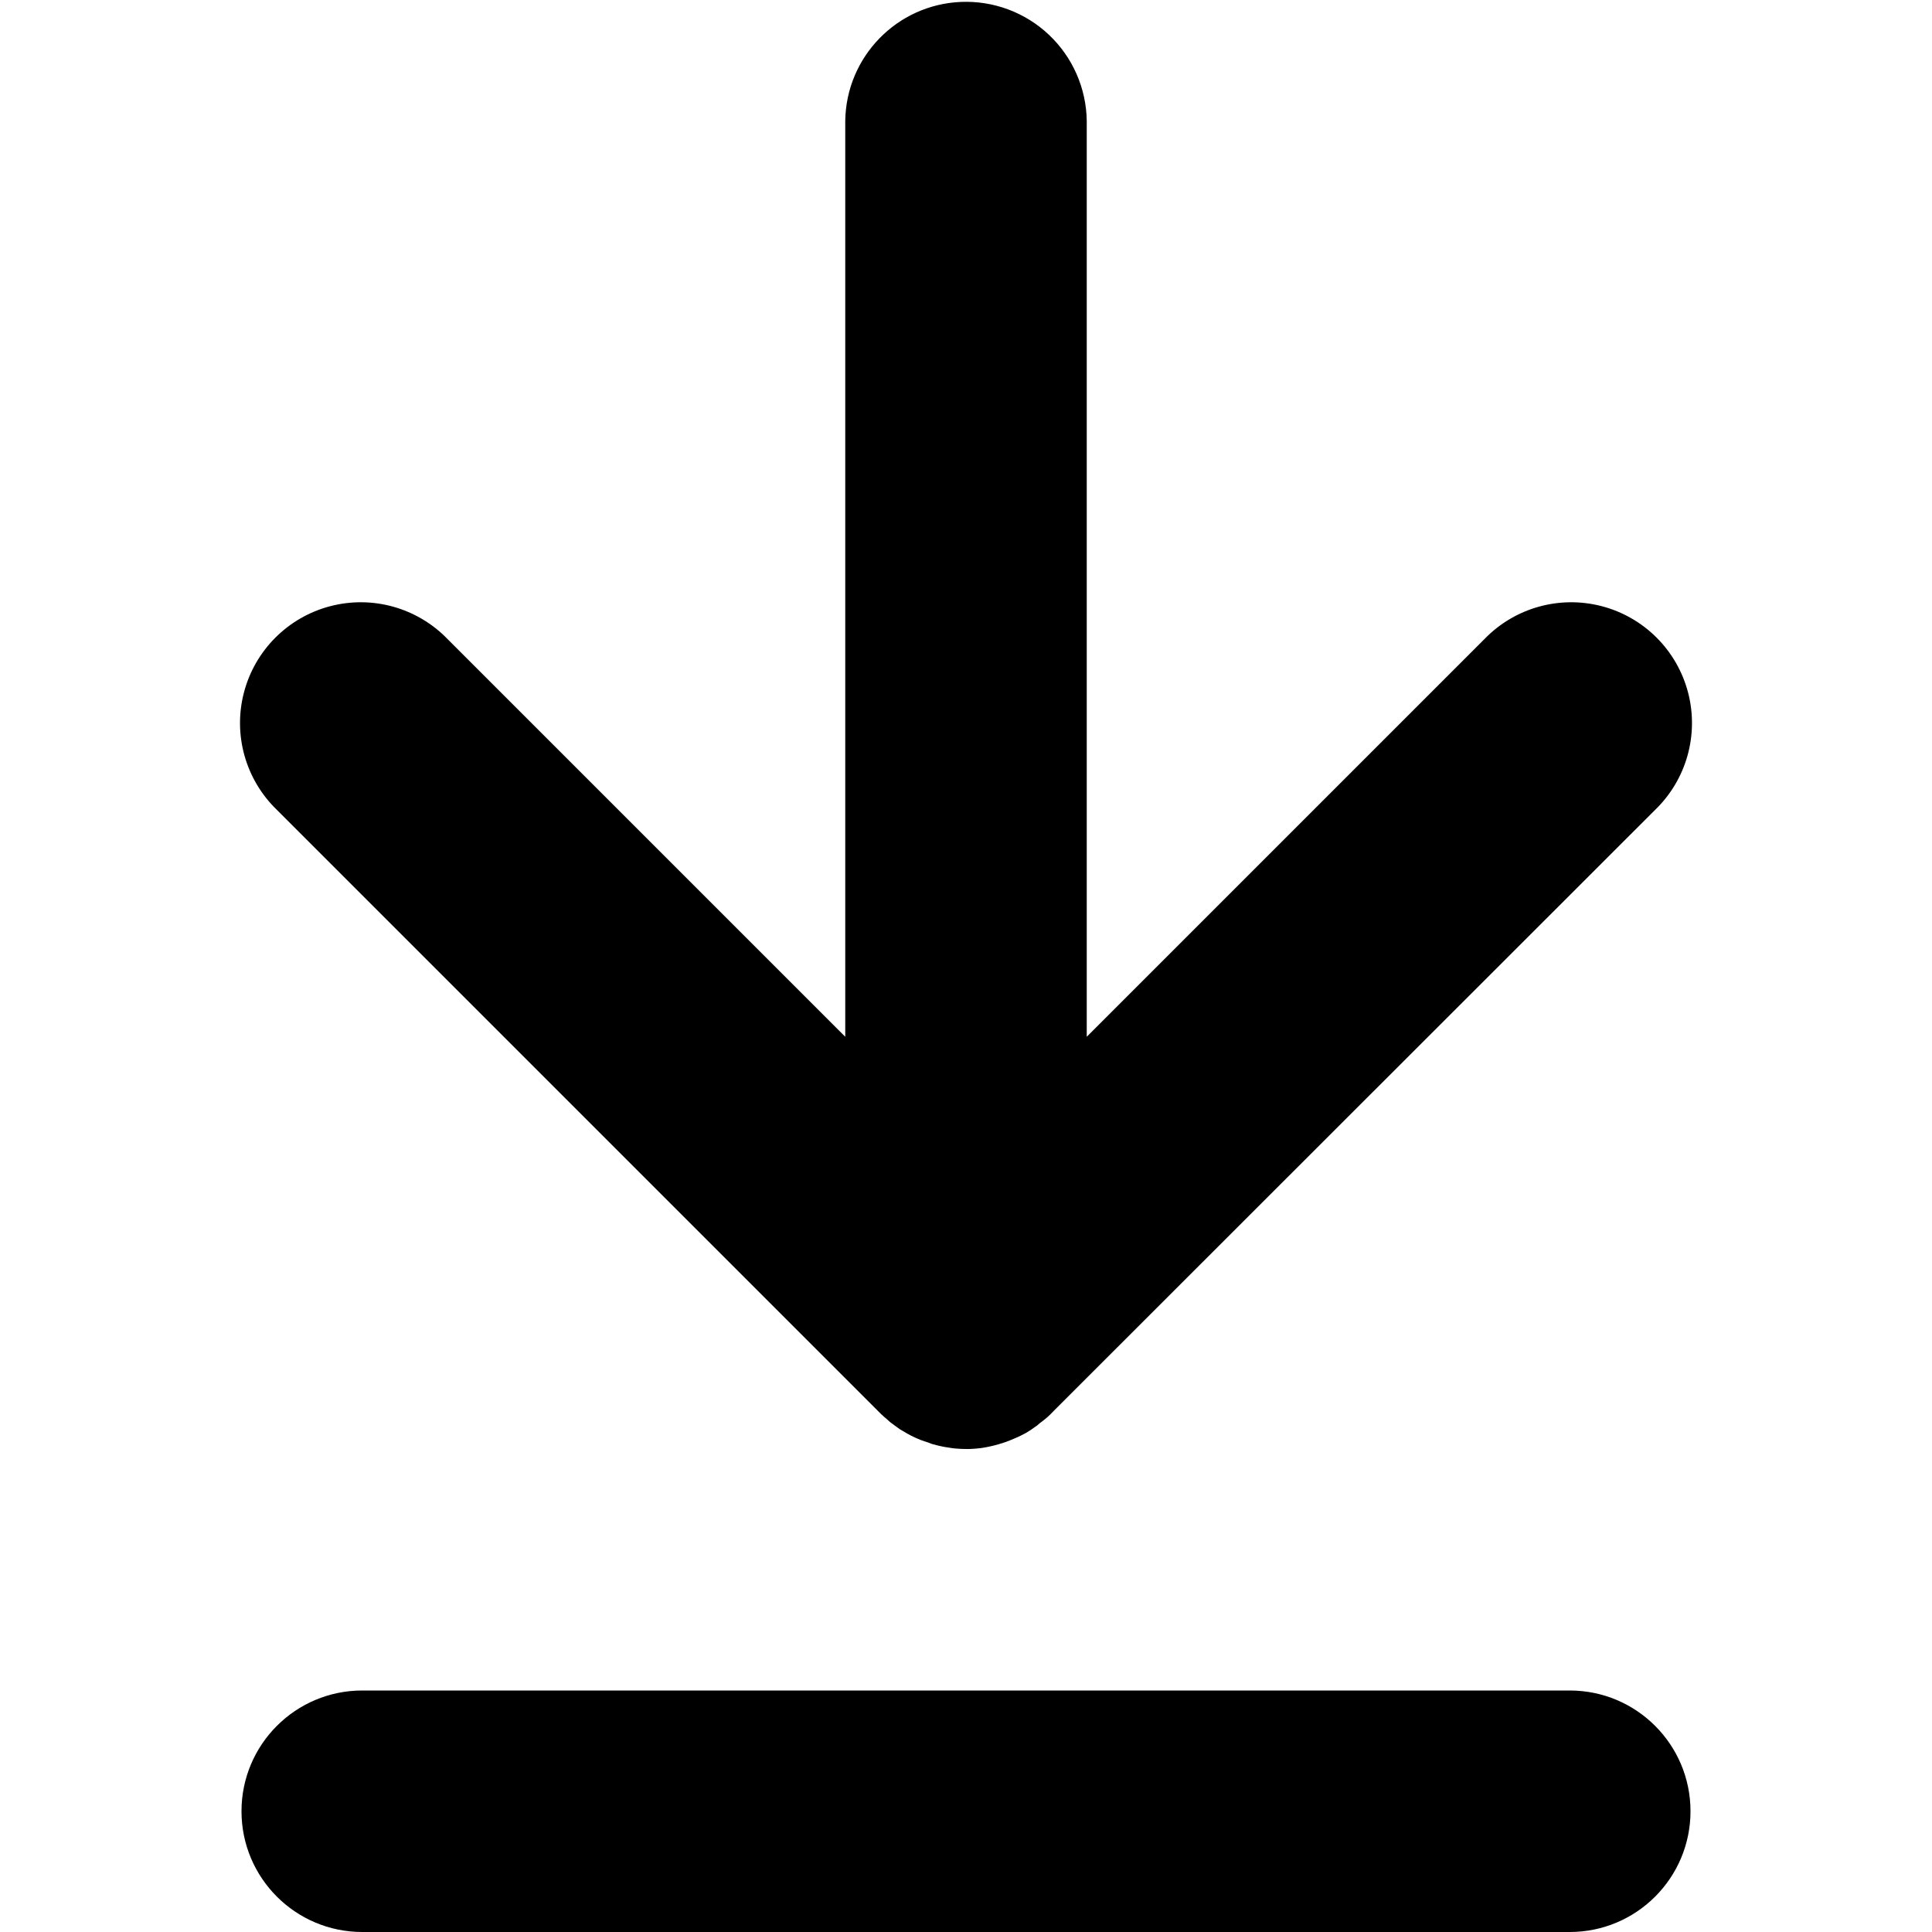
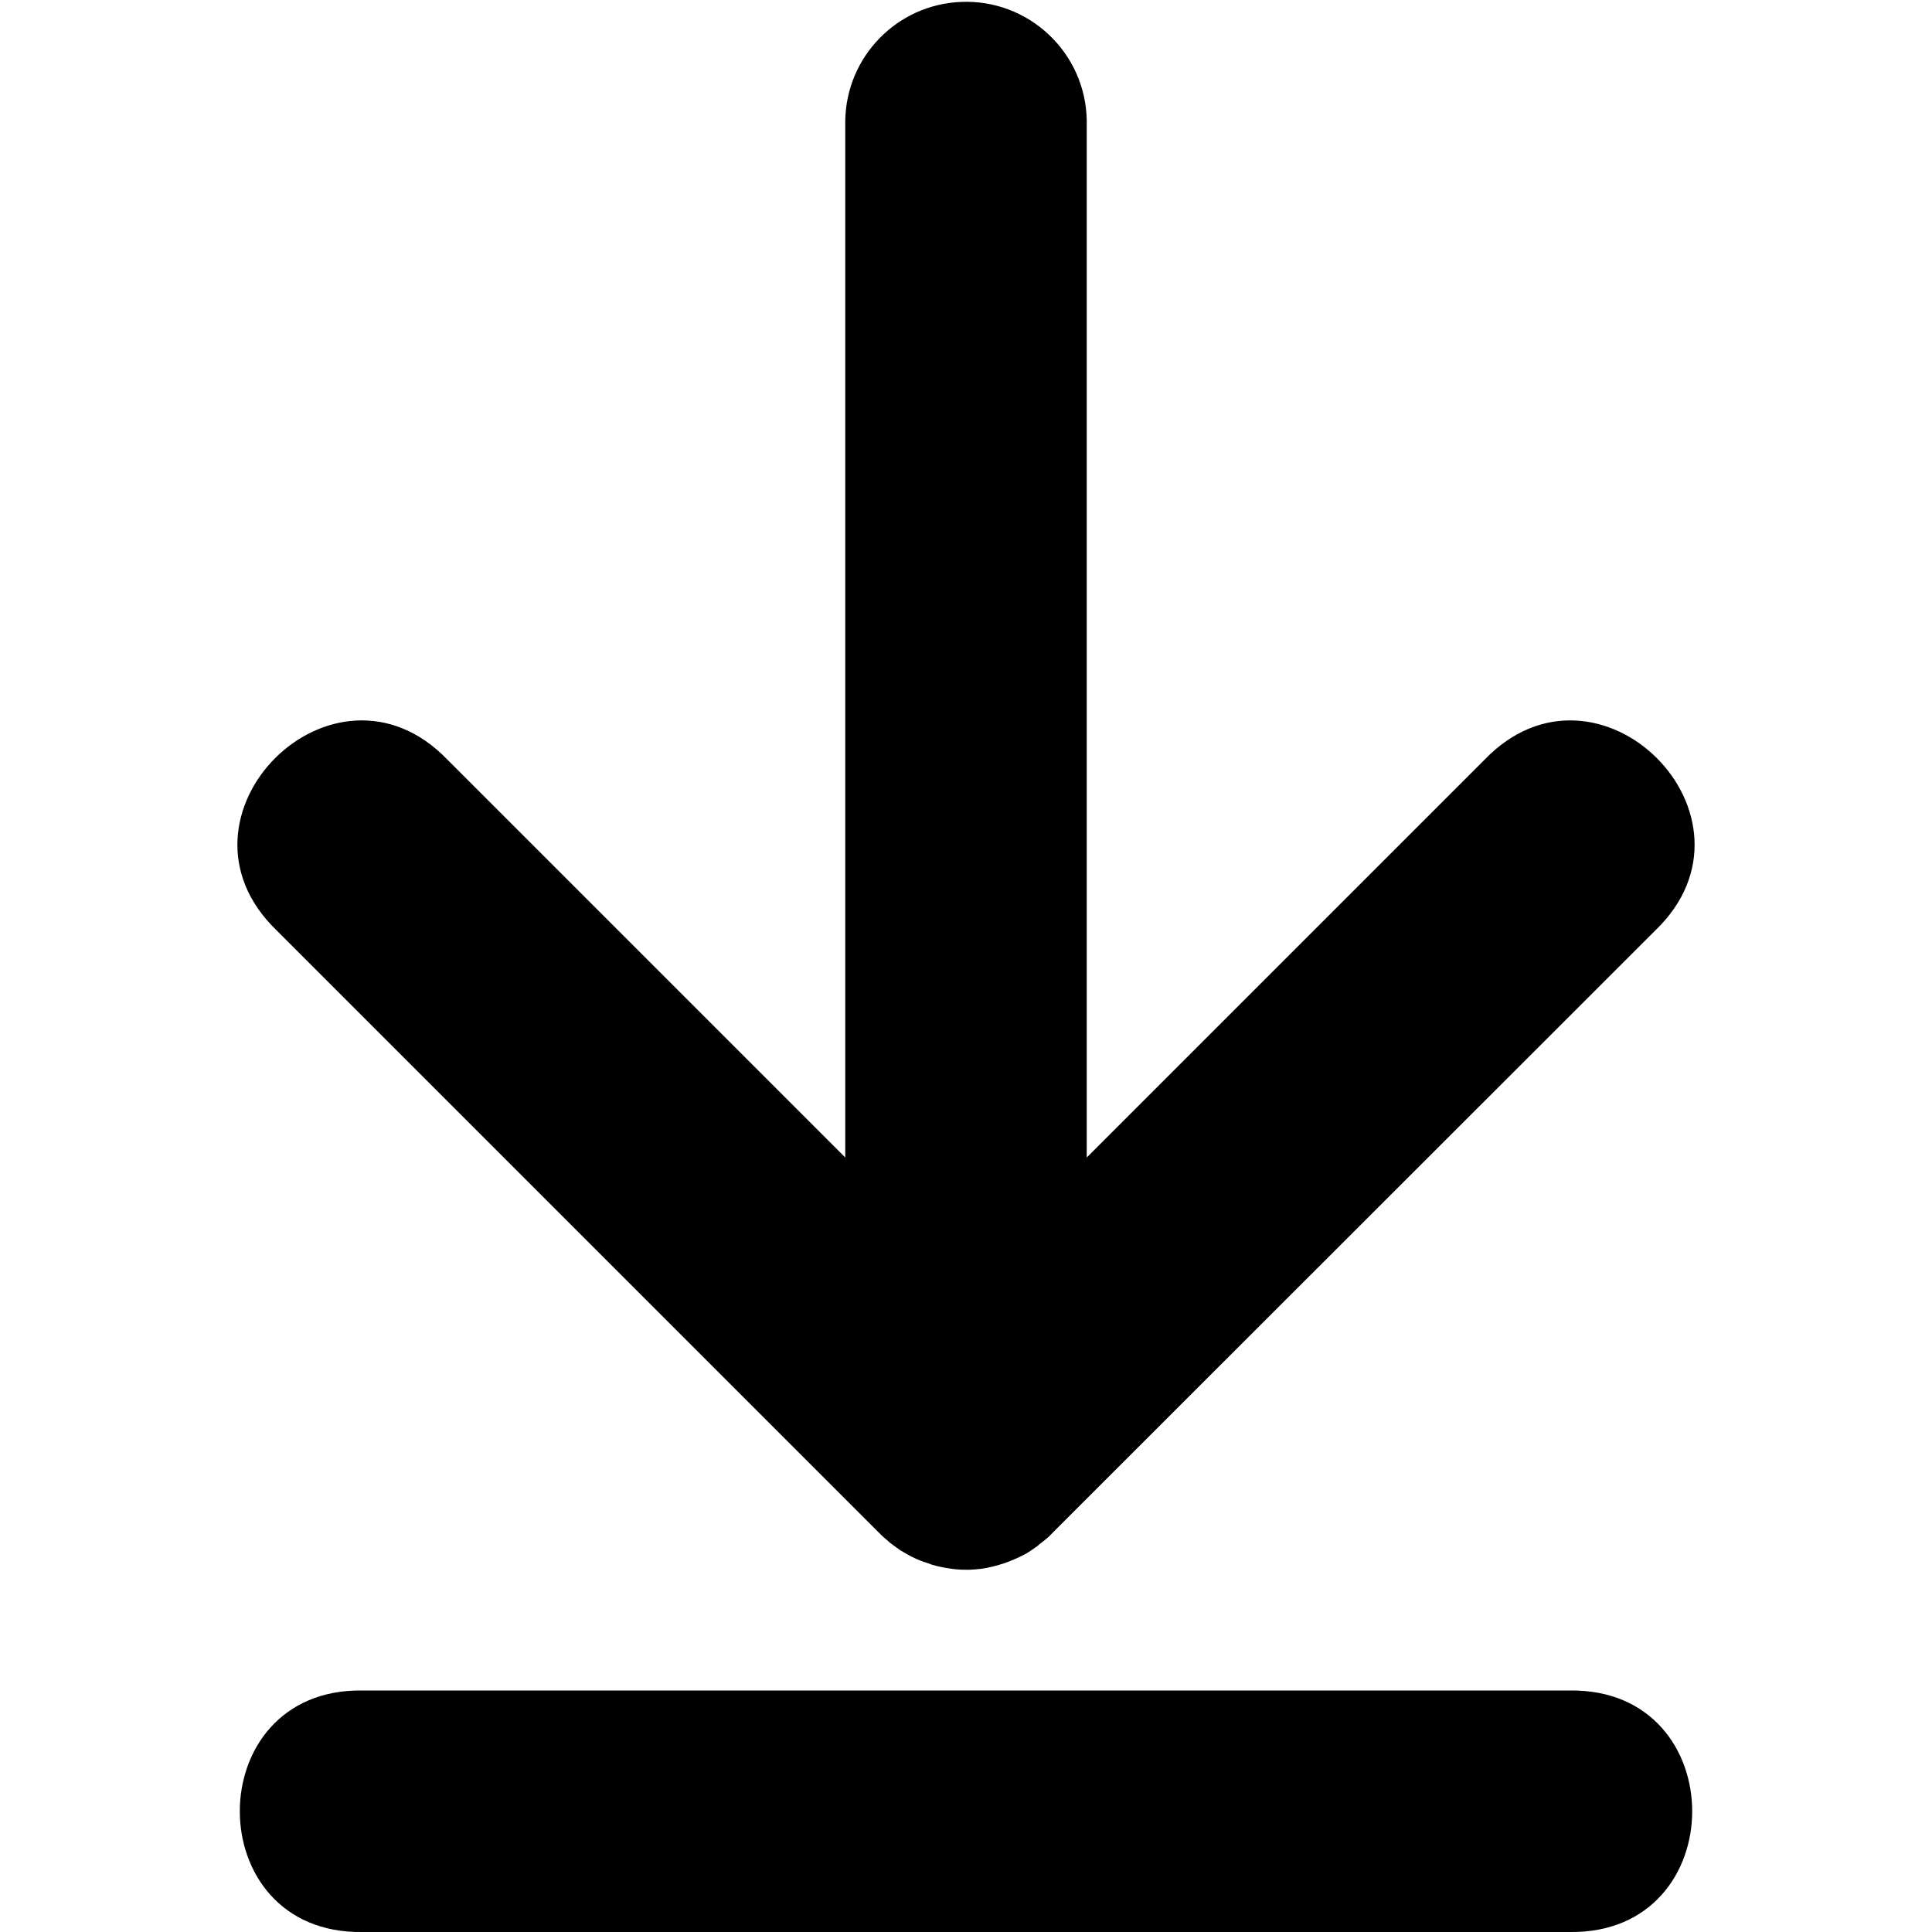
<svg xmlns="http://www.w3.org/2000/svg" width="16" height="16" id="svg4152" version="1.1" viewBox="0 0 16 16">
  <defs id="defs4154" />
  <g id="layer1">
-     <path style="color:#000000;font-style:normal;font-variant:normal;font-weight:normal;font-stretch:normal;font-size:medium;line-height:normal;font-family:sans-serif;text-indent:0;text-align:start;text-decoration:none;text-decoration-line:none;text-decoration-style:solid;text-decoration-color:#000000;letter-spacing:normal;word-spacing:normal;text-transform:none;direction:ltr;block-progression:tb;writing-mode:lr-tb;baseline-shift:baseline;text-anchor:start;white-space:normal;clip-rule:nonzero;display:inline;overflow:visible;visibility:visible;opacity:1;isolation:auto;mix-blend-mode:normal;color-interpolation:sRGB;color-interpolation-filters:linearRGB;solid-color:#000000;solid-opacity:1;fill:#000000;fill-opacity:1;fill-rule:evenodd;stroke:none;stroke-width:2;stroke-linecap:round;stroke-linejoin:round;stroke-miterlimit:4;stroke-dasharray:none;stroke-dashoffset:0;stroke-opacity:1;color-rendering:auto;image-rendering:auto;shape-rendering:auto;text-rendering:auto;enable-background:accumulate" d="m 3,14 a 1,1 0 1 0 0,2 l 10,0 a 1,1 0 1 0 0,-2 L 3,14 Z" id="path4135" />
-     <path style="color:#000000;font-style:normal;font-variant:normal;font-weight:normal;font-stretch:normal;font-size:medium;line-height:normal;font-family:sans-serif;text-indent:0;text-align:start;text-decoration:none;text-decoration-line:none;text-decoration-style:solid;text-decoration-color:#000000;letter-spacing:normal;word-spacing:normal;text-transform:none;direction:ltr;block-progression:tb;writing-mode:lr-tb;baseline-shift:baseline;text-anchor:start;white-space:normal;clip-rule:nonzero;display:inline;overflow:visible;visibility:visible;opacity:1;isolation:auto;mix-blend-mode:normal;color-interpolation:sRGB;color-interpolation-filters:linearRGB;solid-color:#000000;solid-opacity:1;fill:#000000;fill-opacity:1;fill-rule:evenodd;stroke:none;stroke-width:2;stroke-linecap:round;stroke-linejoin:round;stroke-miterlimit:4;stroke-dasharray:none;stroke-dashoffset:0;stroke-opacity:1;color-rendering:auto;image-rendering:auto;shape-rendering:auto;text-rendering:auto;enable-background:accumulate" d="M 7.957,0.016 A 1,1 0 0 0 7,1 L 7,8.586 3.707,5.293 A 1,1 0 1 0 2.293,6.707 l 5,5 a 1,1 0 0 0 0.004,0.004 1,1 0 0 0 0.051,0.045 1,1 0 0 0 0.023,0.021 1,1 0 0 0 0.045,0.033 1,1 0 0 0 0.037,0.027 1,1 0 0 0 0.031,0.018 1,1 0 0 0 0.062,0.035 1,1 0 0 0 0.078,0.035 1,1 0 0 0 0.062,0.021 1,1 0 0 0 0.031,0.012 1,1 0 0 0 0.045,0.012 1,1 0 0 0 0.066,0.014 1,1 0 0 0 0.014,0.002 1,1 0 0 0 0.07,0.01 1,1 0 0 0 0.002,0 1,1 0 0 0 0.086,0.004 1,1 0 0 0 0.027,0 1,1 0 0 0 0.1,-0.008 1,1 0 0 0 0.084,-0.016 1,1 0 0 0 0.061,-0.016 1,1 0 0 0 0.051,-0.016 1,1 0 0 0 0.078,-0.031 1,1 0 0 0 0.014,-0.006 1,1 0 0 0 0.076,-0.037 1,1 0 0 0 0.014,-0.008 1,1 0 0 0 0.07,-0.047 1,1 0 0 0 0.012,-0.008 1,1 0 0 0 0.023,-0.02 1,1 0 0 0 0.055,-0.043 1,1 0 0 0 0.014,-0.012 1,1 0 0 0 0.049,-0.049 L 13.707,6.707 A 1,1 0 1 0 12.293,5.293 L 9,8.586 9,1 A 1,1 0 0 0 7.957,0.016 Z" id="path4137" />
+     <path style="color:#000000;font-style:normal;font-variant:normal;font-weight:normal;font-stretch:normal;font-size:medium;line-height:normal;font-family:sans-serif;text-indent:0;text-align:start;text-decoration:none;text-decoration-line:none;text-decoration-style:solid;text-decoration-color:#000000;letter-spacing:normal;word-spacing:normal;text-transform:none;writing-mode:lr-tb;direction:ltr;baseline-shift:baseline;text-anchor:start;white-space:normal;clip-rule:nonzero;display:inline;overflow:visible;visibility:visible;opacity:1;isolation:auto;mix-blend-mode:normal;color-interpolation:sRGB;color-interpolation-filters:linearRGB;solid-color:#000000;solid-opacity:1;fill:#000000;fill-opacity:1;fill-rule:evenodd;stroke:none;stroke-width:2;stroke-linecap:round;stroke-linejoin:round;stroke-miterlimit:4;stroke-dasharray:none;stroke-dashoffset:0;stroke-opacity:1;color-rendering:auto;image-rendering:auto;shape-rendering:auto;text-rendering:auto;enable-background:accumulate" d="m 3,14 c -1.352,-0.019 -1.352,2.019 0,2 h 10 c 1.352,0.019 1.352,-2.019 0,-2 z" id="path4135" />
+     <path style="color:#000000;font-style:normal;font-variant:normal;font-weight:normal;font-stretch:normal;font-size:medium;line-height:normal;font-family:sans-serif;text-indent:0;text-align:start;text-decoration:none;text-decoration-line:none;text-decoration-style:solid;text-decoration-color:#000000;letter-spacing:normal;word-spacing:normal;text-transform:none;writing-mode:lr-tb;direction:ltr;baseline-shift:baseline;text-anchor:start;white-space:normal;clip-rule:nonzero;display:inline;overflow:visible;visibility:visible;opacity:1;isolation:auto;mix-blend-mode:normal;color-interpolation:sRGB;color-interpolation-filters:linearRGB;solid-color:#000000;solid-opacity:1;fill:#000000;fill-opacity:1;fill-rule:evenodd;stroke:none;stroke-width:2;stroke-linecap:round;stroke-linejoin:round;stroke-miterlimit:4;stroke-dasharray:none;stroke-dashoffset:0;stroke-opacity:1;color-rendering:auto;image-rendering:auto;shape-rendering:auto;text-rendering:auto;enable-background:accumulate" d="M 7.957,0.016 C 7.428,0.038 7.008,0.47 7,1 V 9.586 L 3.707,6.293 C 2.765,5.311 1.311,6.765 2.293,7.707 l 5,5 c 0.001,0.001 0.003,0.003 0.004,0.004 0.016,0.016 0.033,0.031 0.051,0.045 0.008,0.007 0.016,0.014 0.023,0.021 0.015,0.011 0.03,0.023 0.045,0.033 0.012,0.009 0.025,0.019 0.037,0.027 0.01,0.006 0.021,0.012 0.031,0.018 0.02,0.012 0.041,0.024 0.062,0.035 0.026,0.013 0.052,0.025 0.078,0.035 0.021,0.008 0.041,0.015 0.062,0.021 0.01,0.004 0.021,0.008 0.031,0.012 0.015,0.004 0.03,0.008 0.045,0.012 0.022,0.005 0.044,0.01 0.066,0.014 0.005,6.98e-4 0.009,0.001 0.014,0.002 0.023,0.004 0.047,0.007 0.07,0.01 h 0.002 c 0.029,0.003 0.057,0.004 0.086,0.004 0.009,1.25e-4 0.018,1.25e-4 0.027,0 0.033,-9.39e-4 0.067,-0.004 0.1,-0.008 0.028,-0.004 0.056,-0.009 0.084,-0.016 0.02,-0.005 0.041,-0.01 0.061,-0.016 0.017,-0.005 0.034,-0.01 0.051,-0.016 0.026,-0.009 0.053,-0.02 0.078,-0.031 0.005,-0.002 0.009,-0.004 0.014,-0.006 0.026,-0.011 0.051,-0.024 0.076,-0.037 0.005,-0.003 0.009,-0.005 0.014,-0.008 0.024,-0.015 0.048,-0.03 0.07,-0.047 0.004,-0.003 0.008,-0.005 0.012,-0.008 0.008,-0.006 0.016,-0.013 0.023,-0.02 0.019,-0.014 0.037,-0.028 0.055,-0.043 0.005,-0.004 0.009,-0.008 0.014,-0.012 0.017,-0.016 0.033,-0.032 0.049,-0.049 L 13.707,7.707 C 14.689,6.765 13.235,5.311 12.293,6.293 L 9,9.586 V 1 C 8.992,0.437 8.52,-0.009 7.957,0.016 Z" id="path4137" />
  </g>
</svg>
